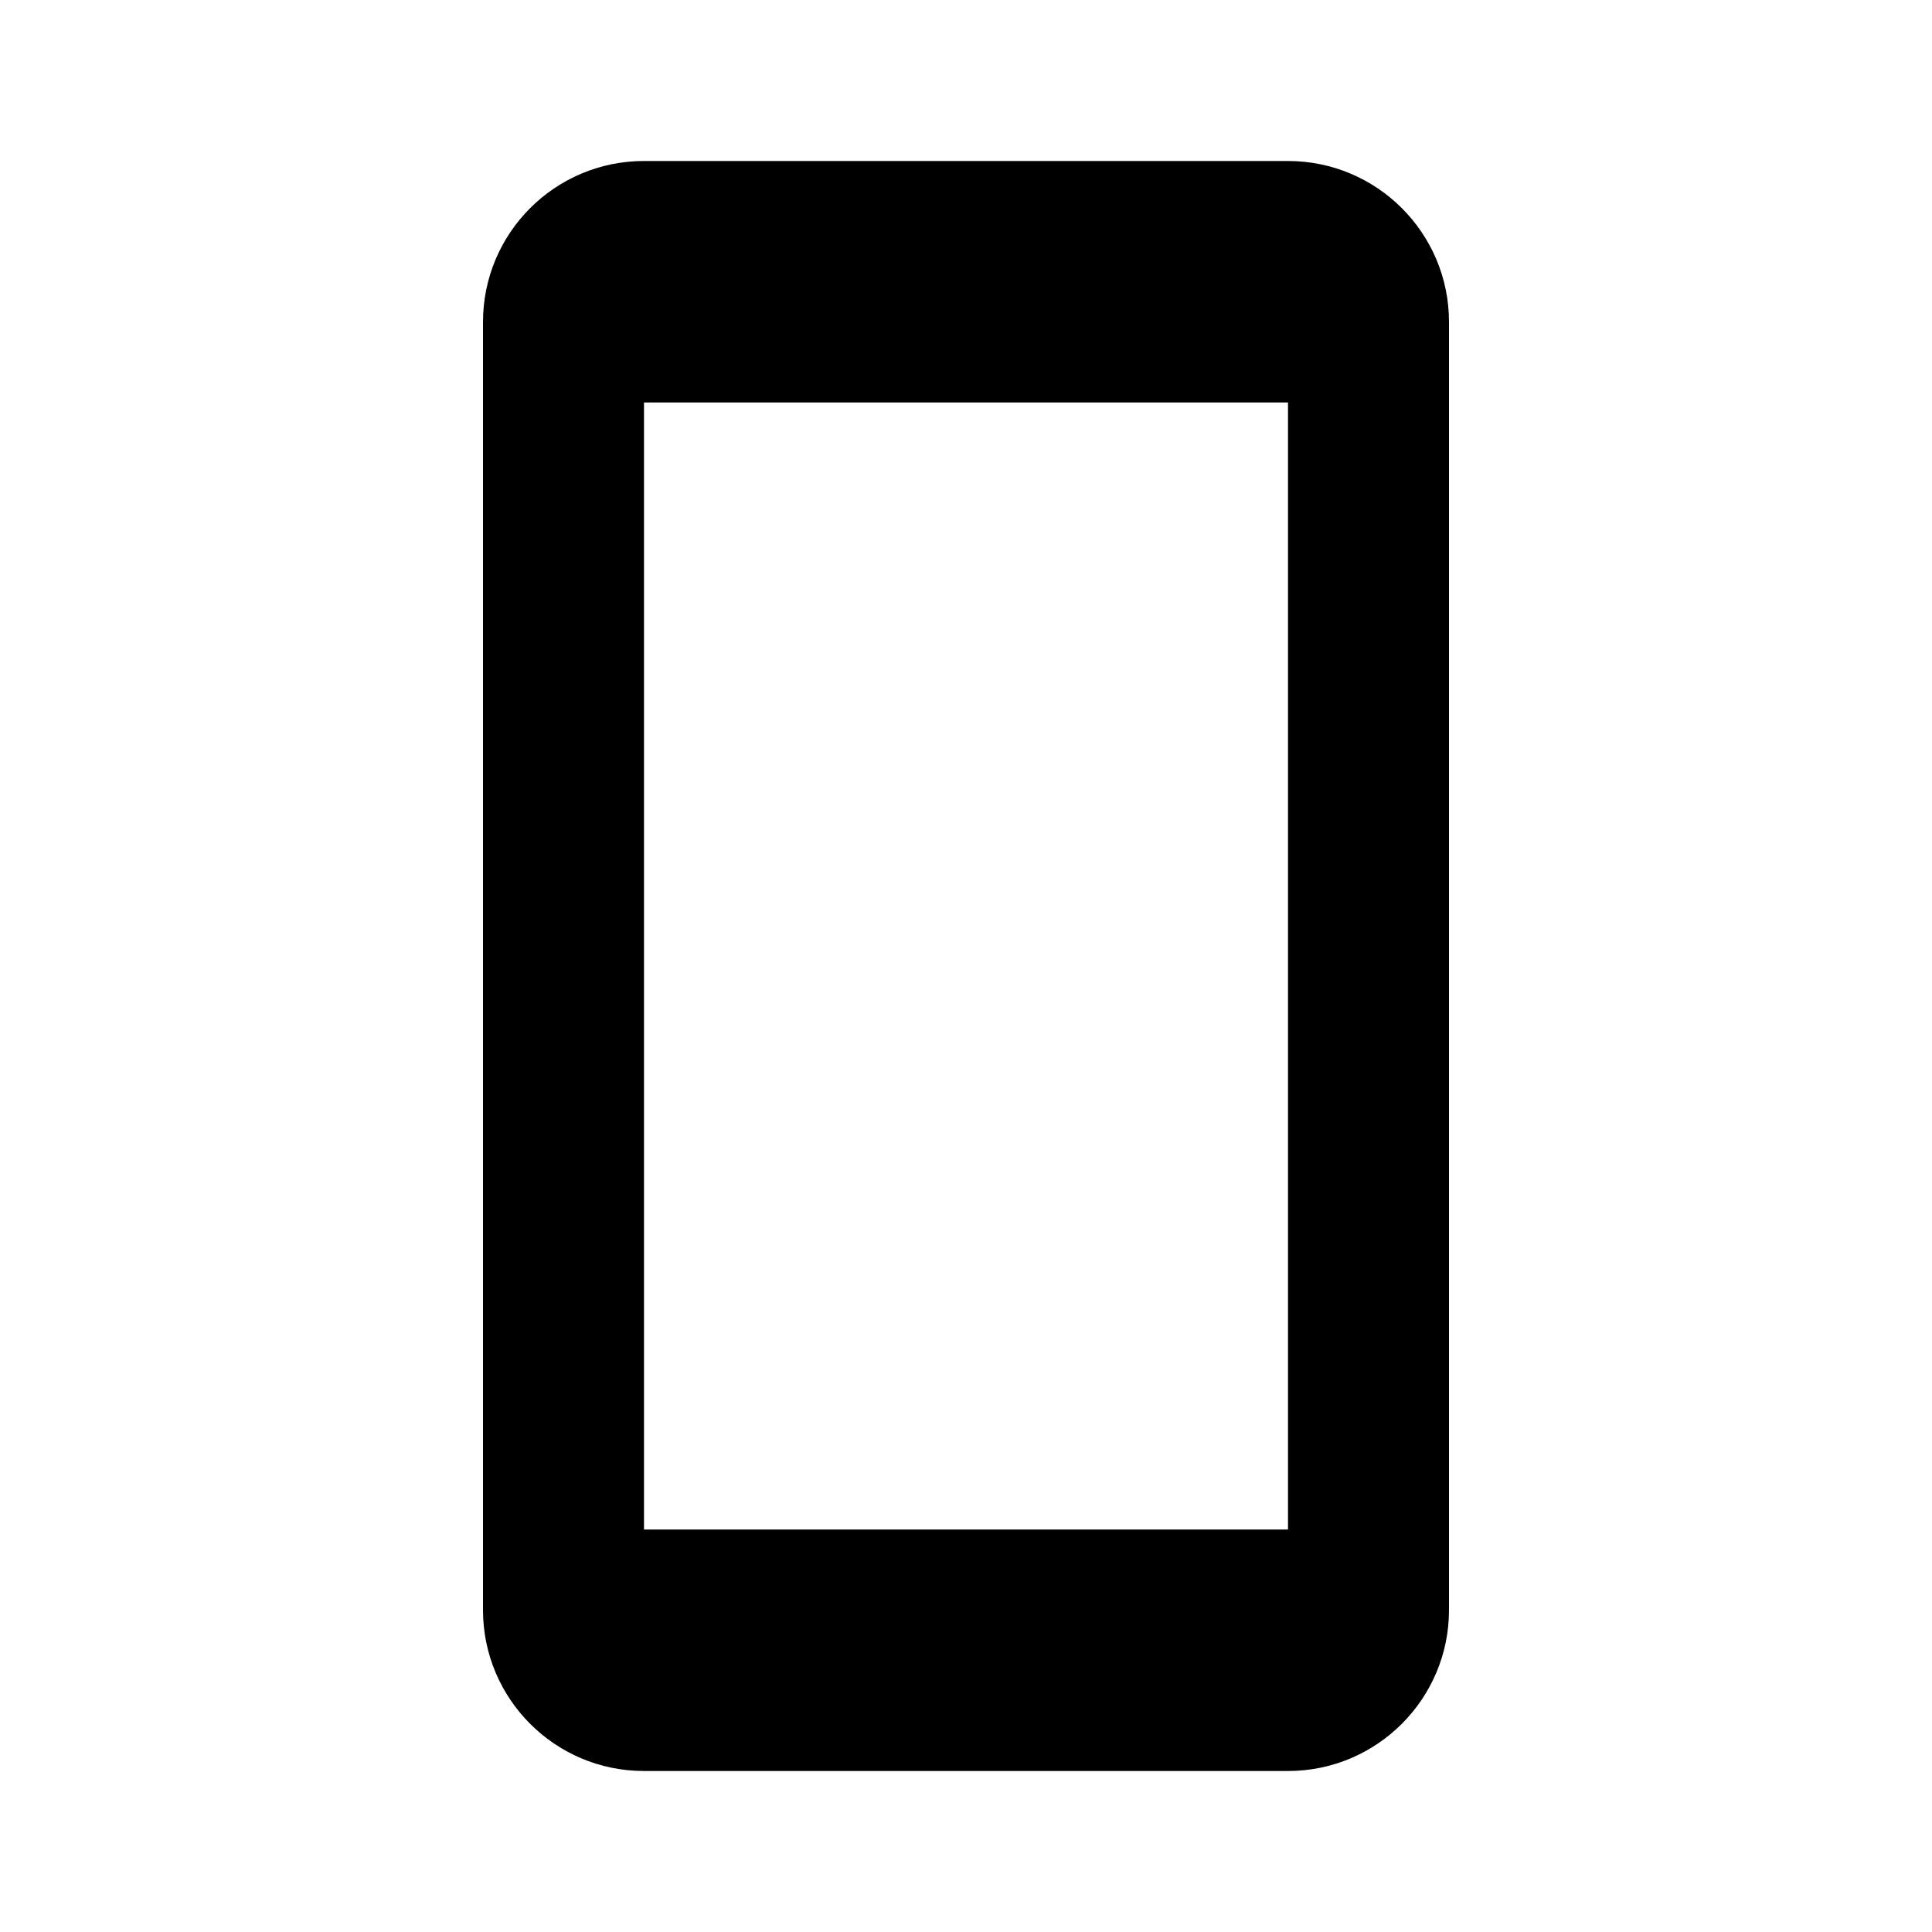
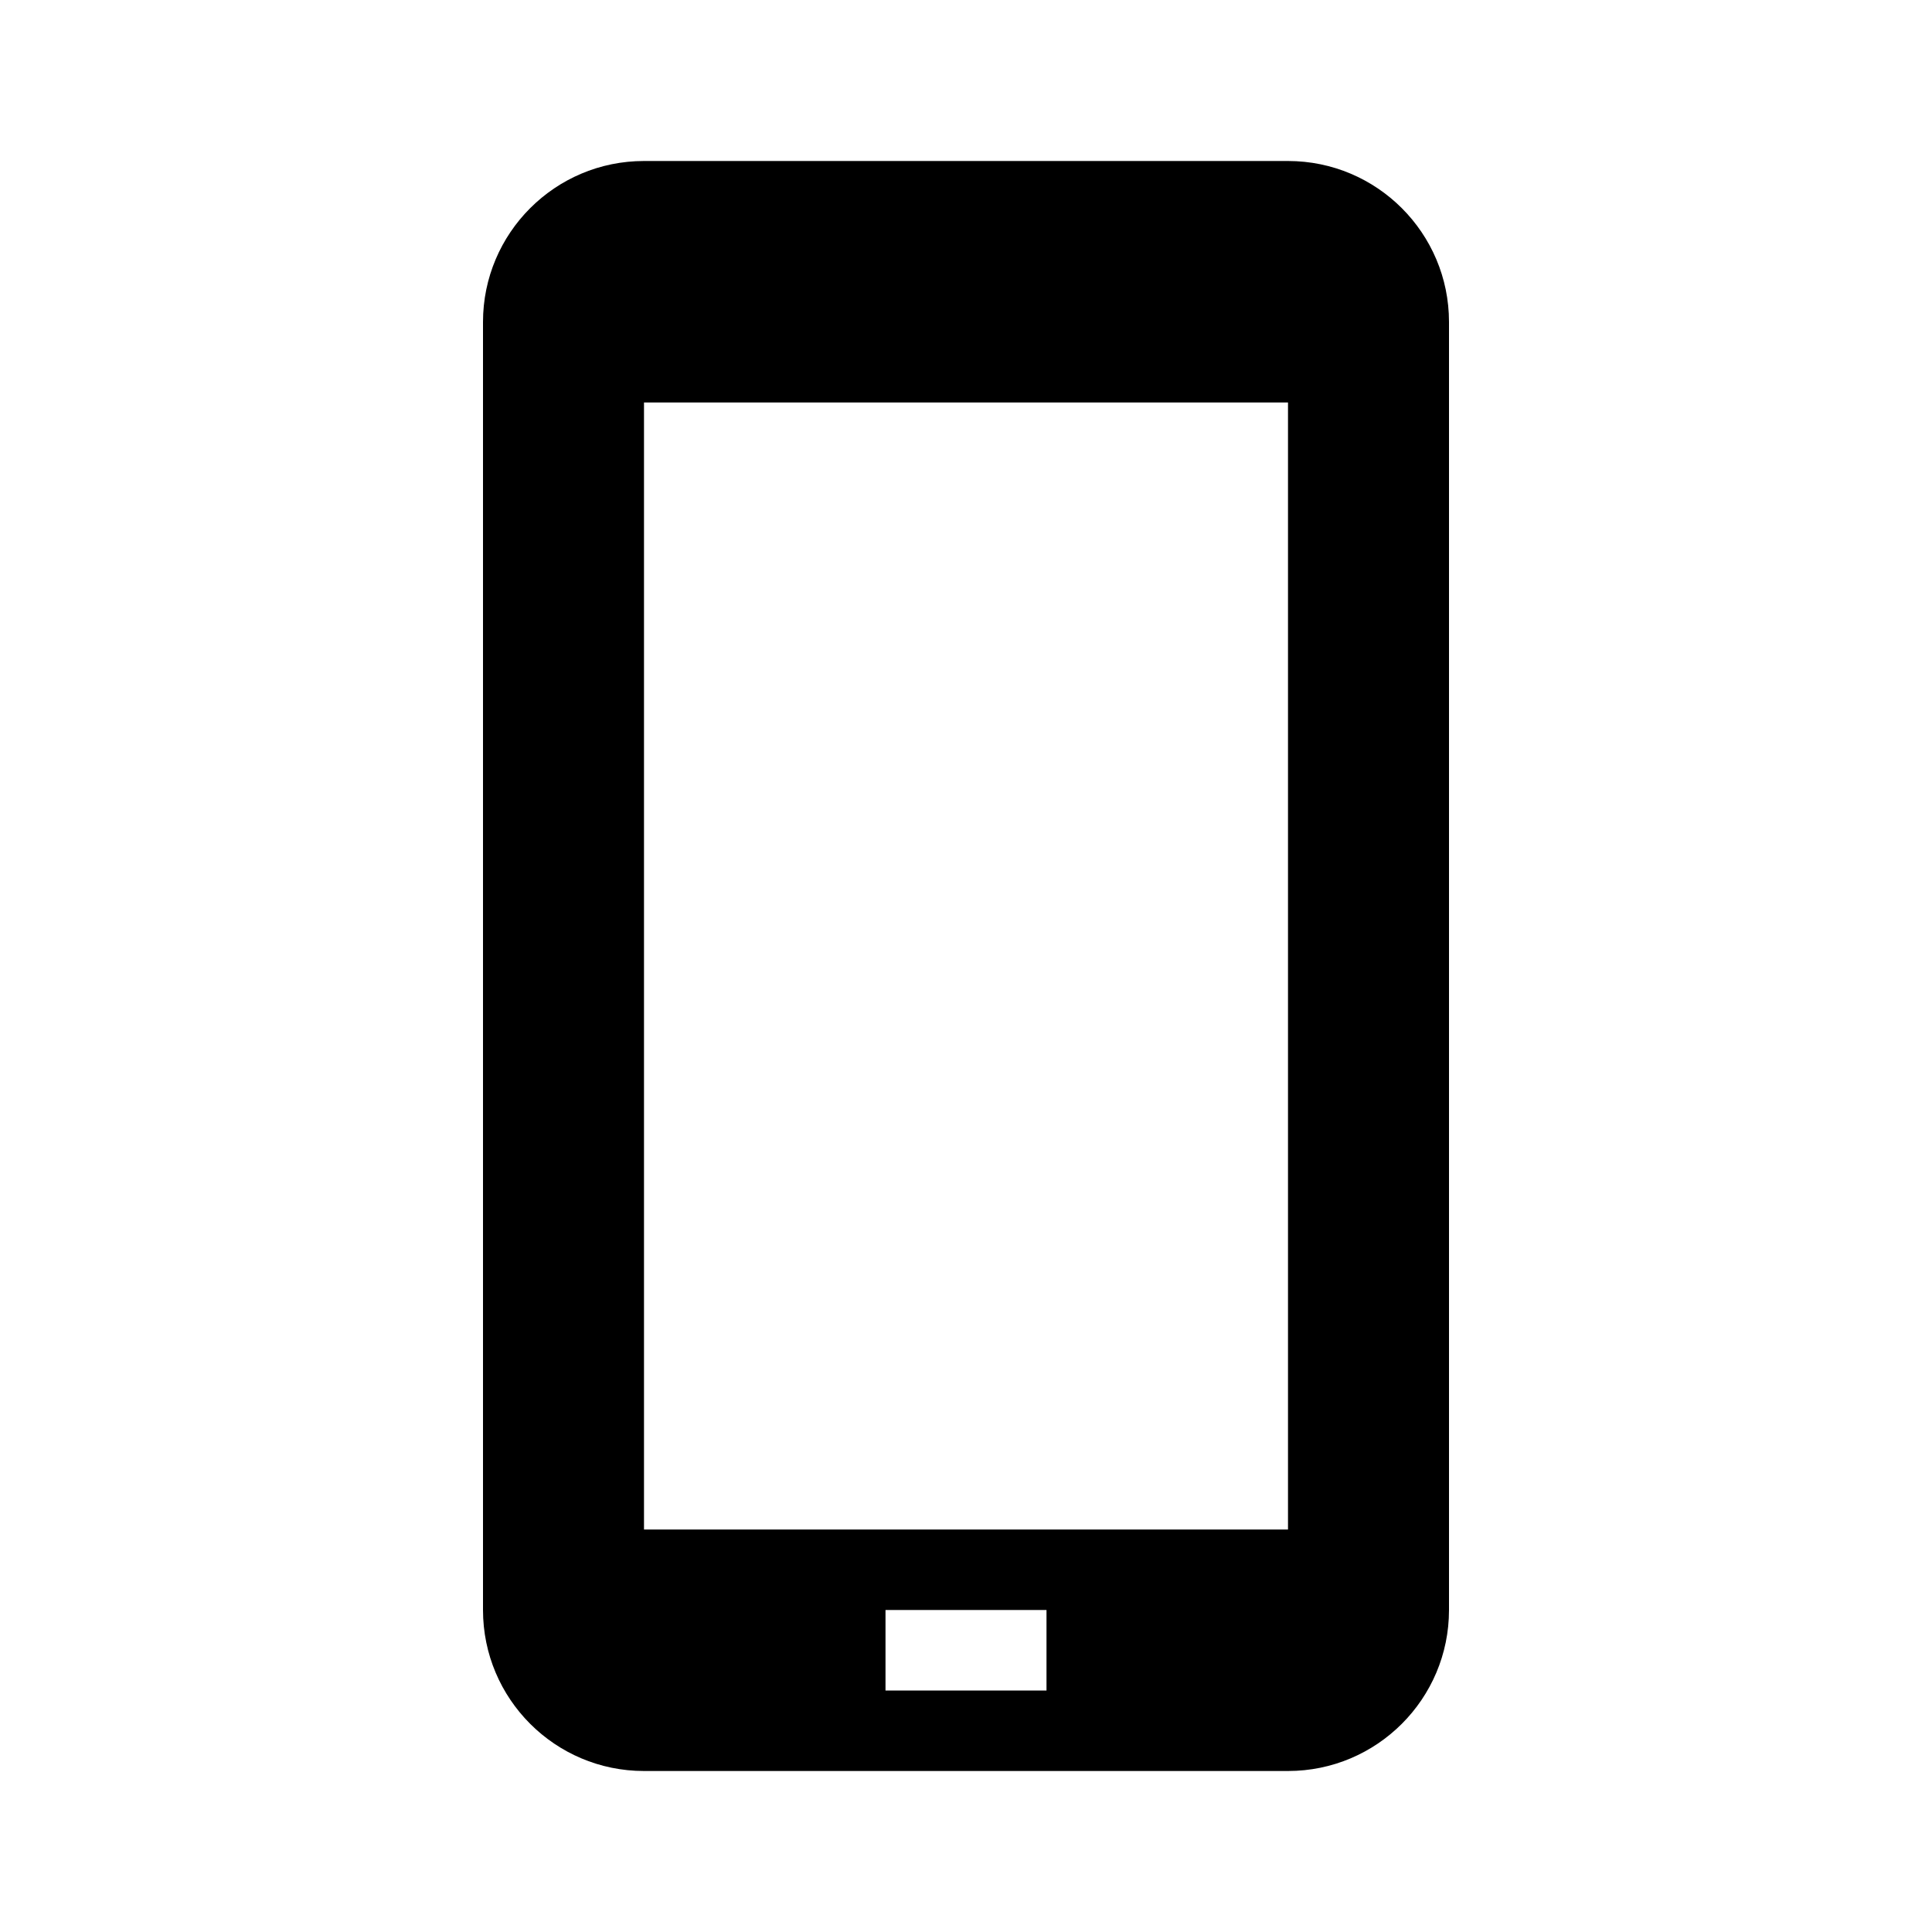
<svg xmlns="http://www.w3.org/2000/svg" viewBox="0 0 24 24" enable-background="new 0 0 24 24">
-   <path d="M16 2H8c-1.105 0-2 .895-2 2v16c0 1.104.895 2 2 2h8c1.104 0 2-.896 2-2V4c0-1.105-.896-2-2-2zm0 17H8V5h8v14z" />
+   <path d="M16 2H8c-1.104 0-2 .896-2 2v16c0 1.104.896 2 2 2h8c1.104 0 2-.896 2-2V4c0-1.104-.896-2-2-2zm-3 19h-2v-1h2v1zm3-2H8V5h8v14z" />
</svg>
